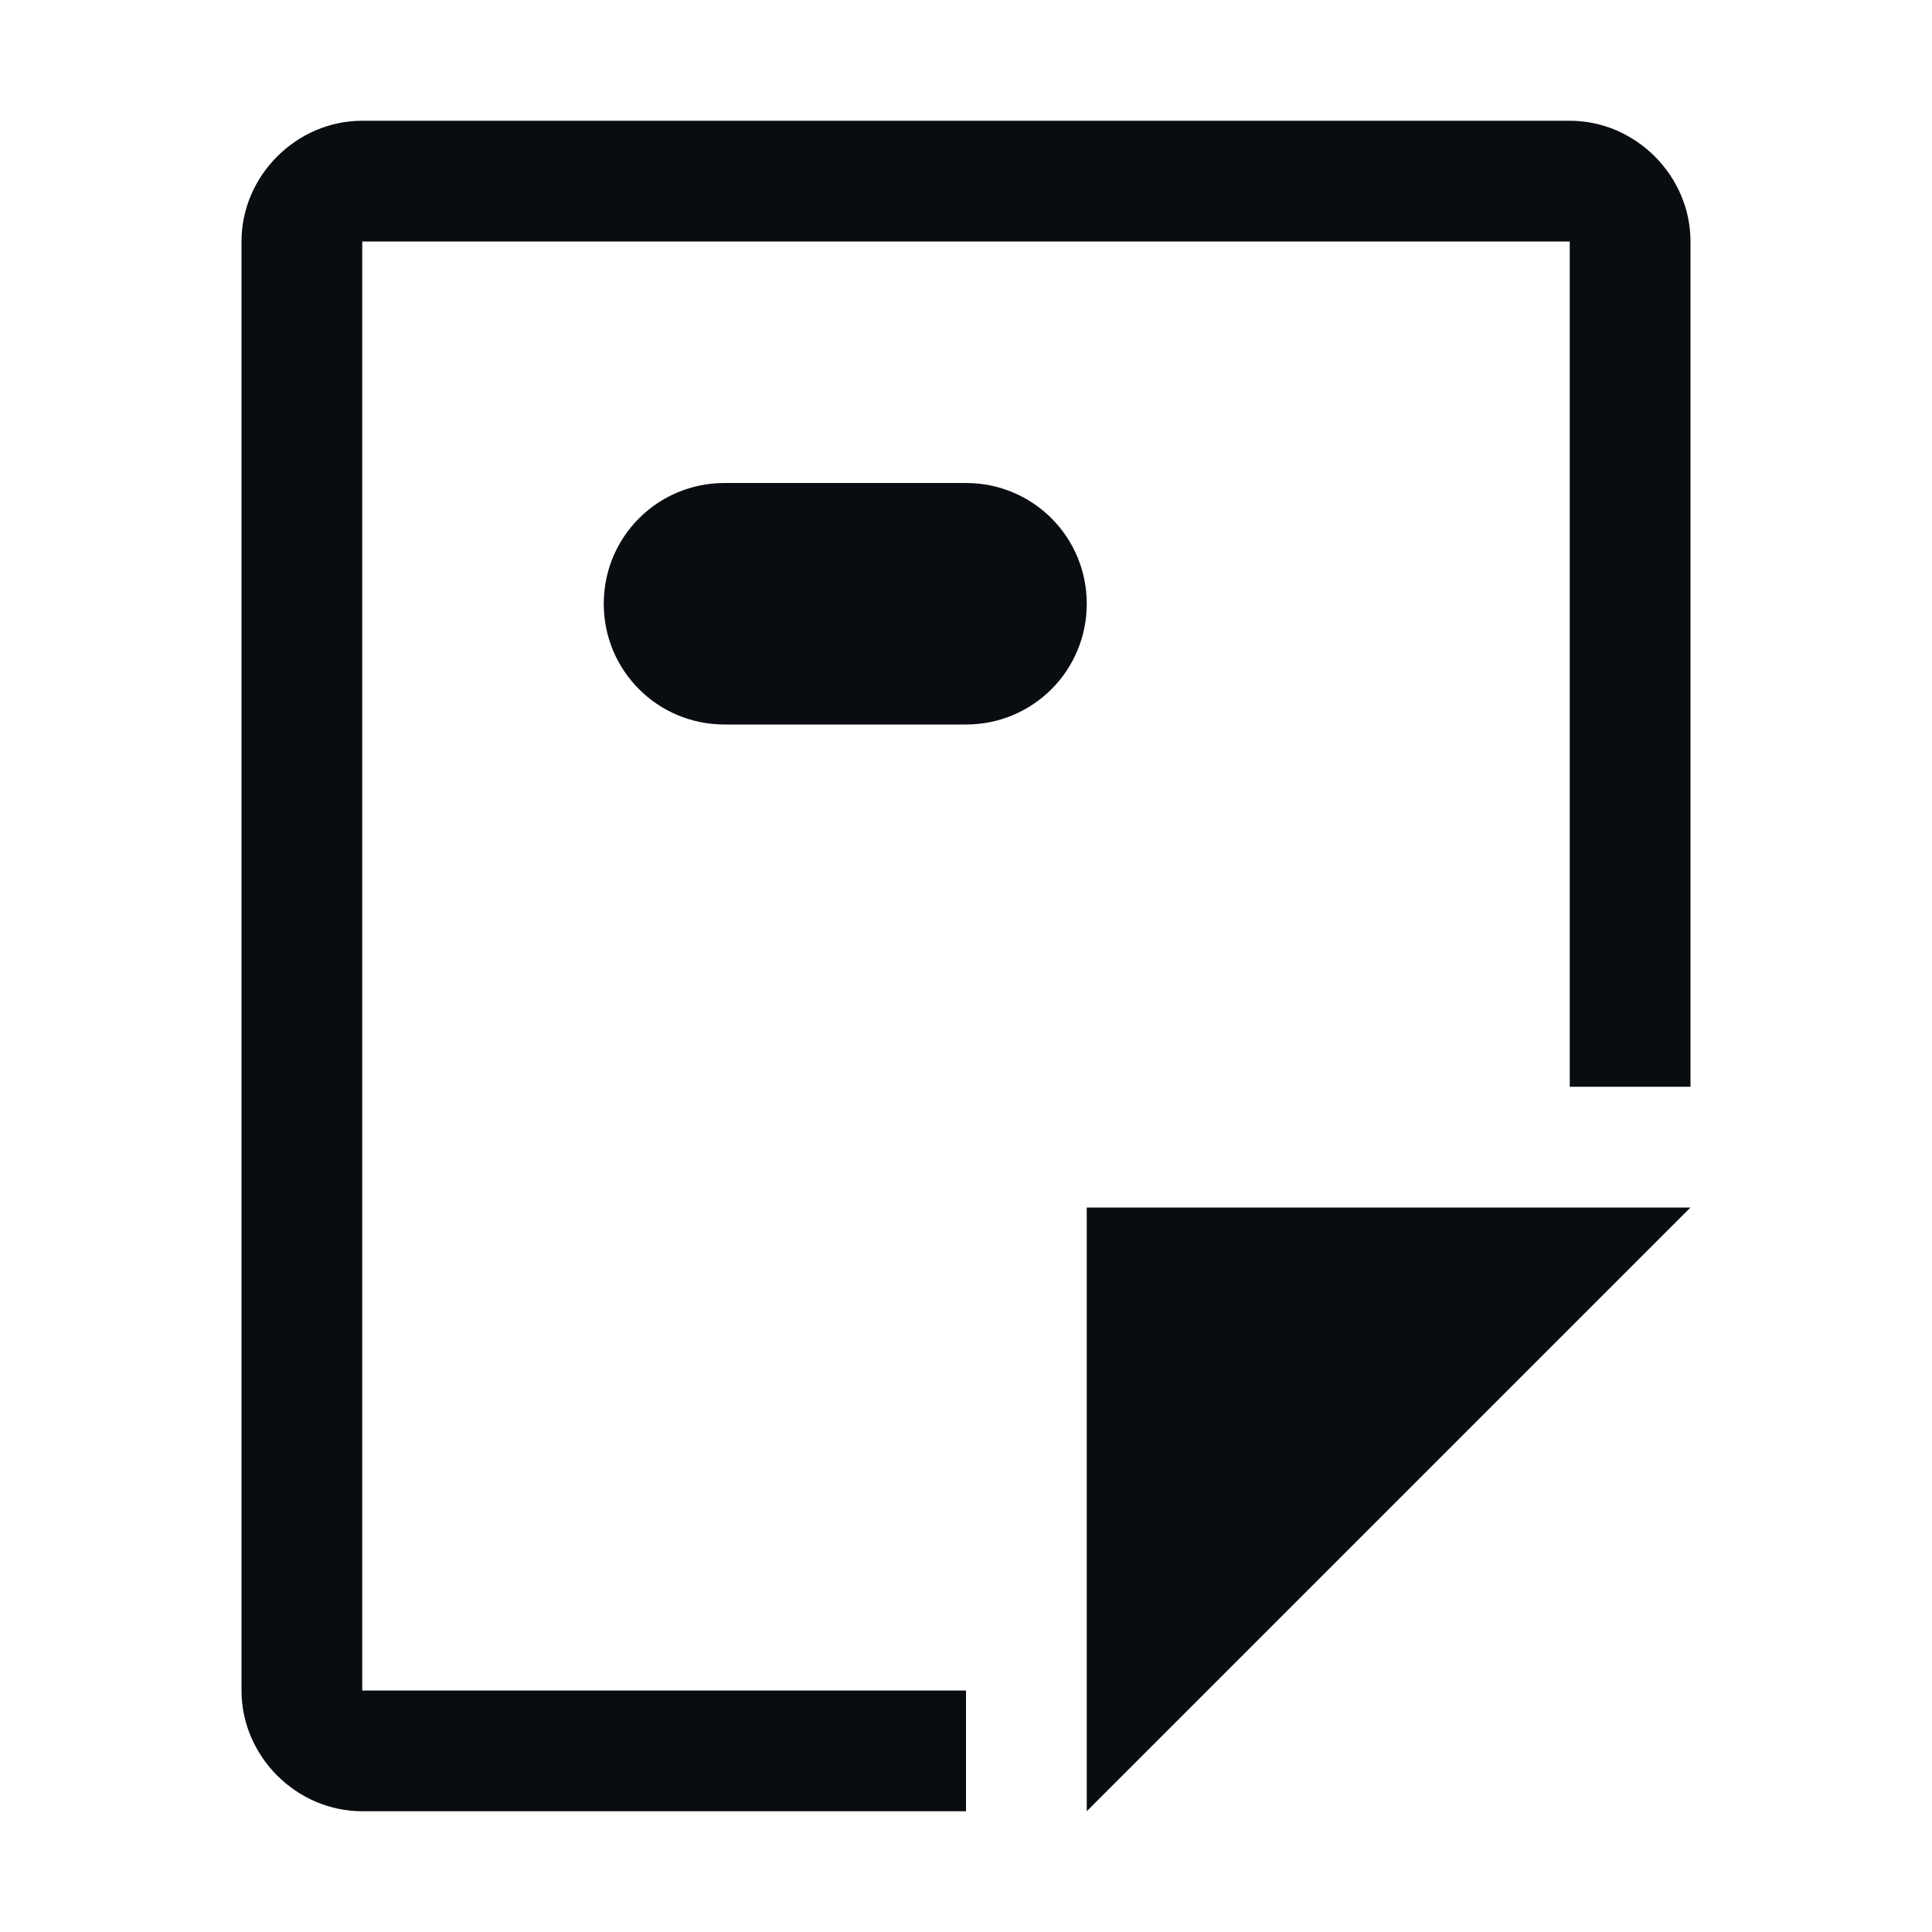
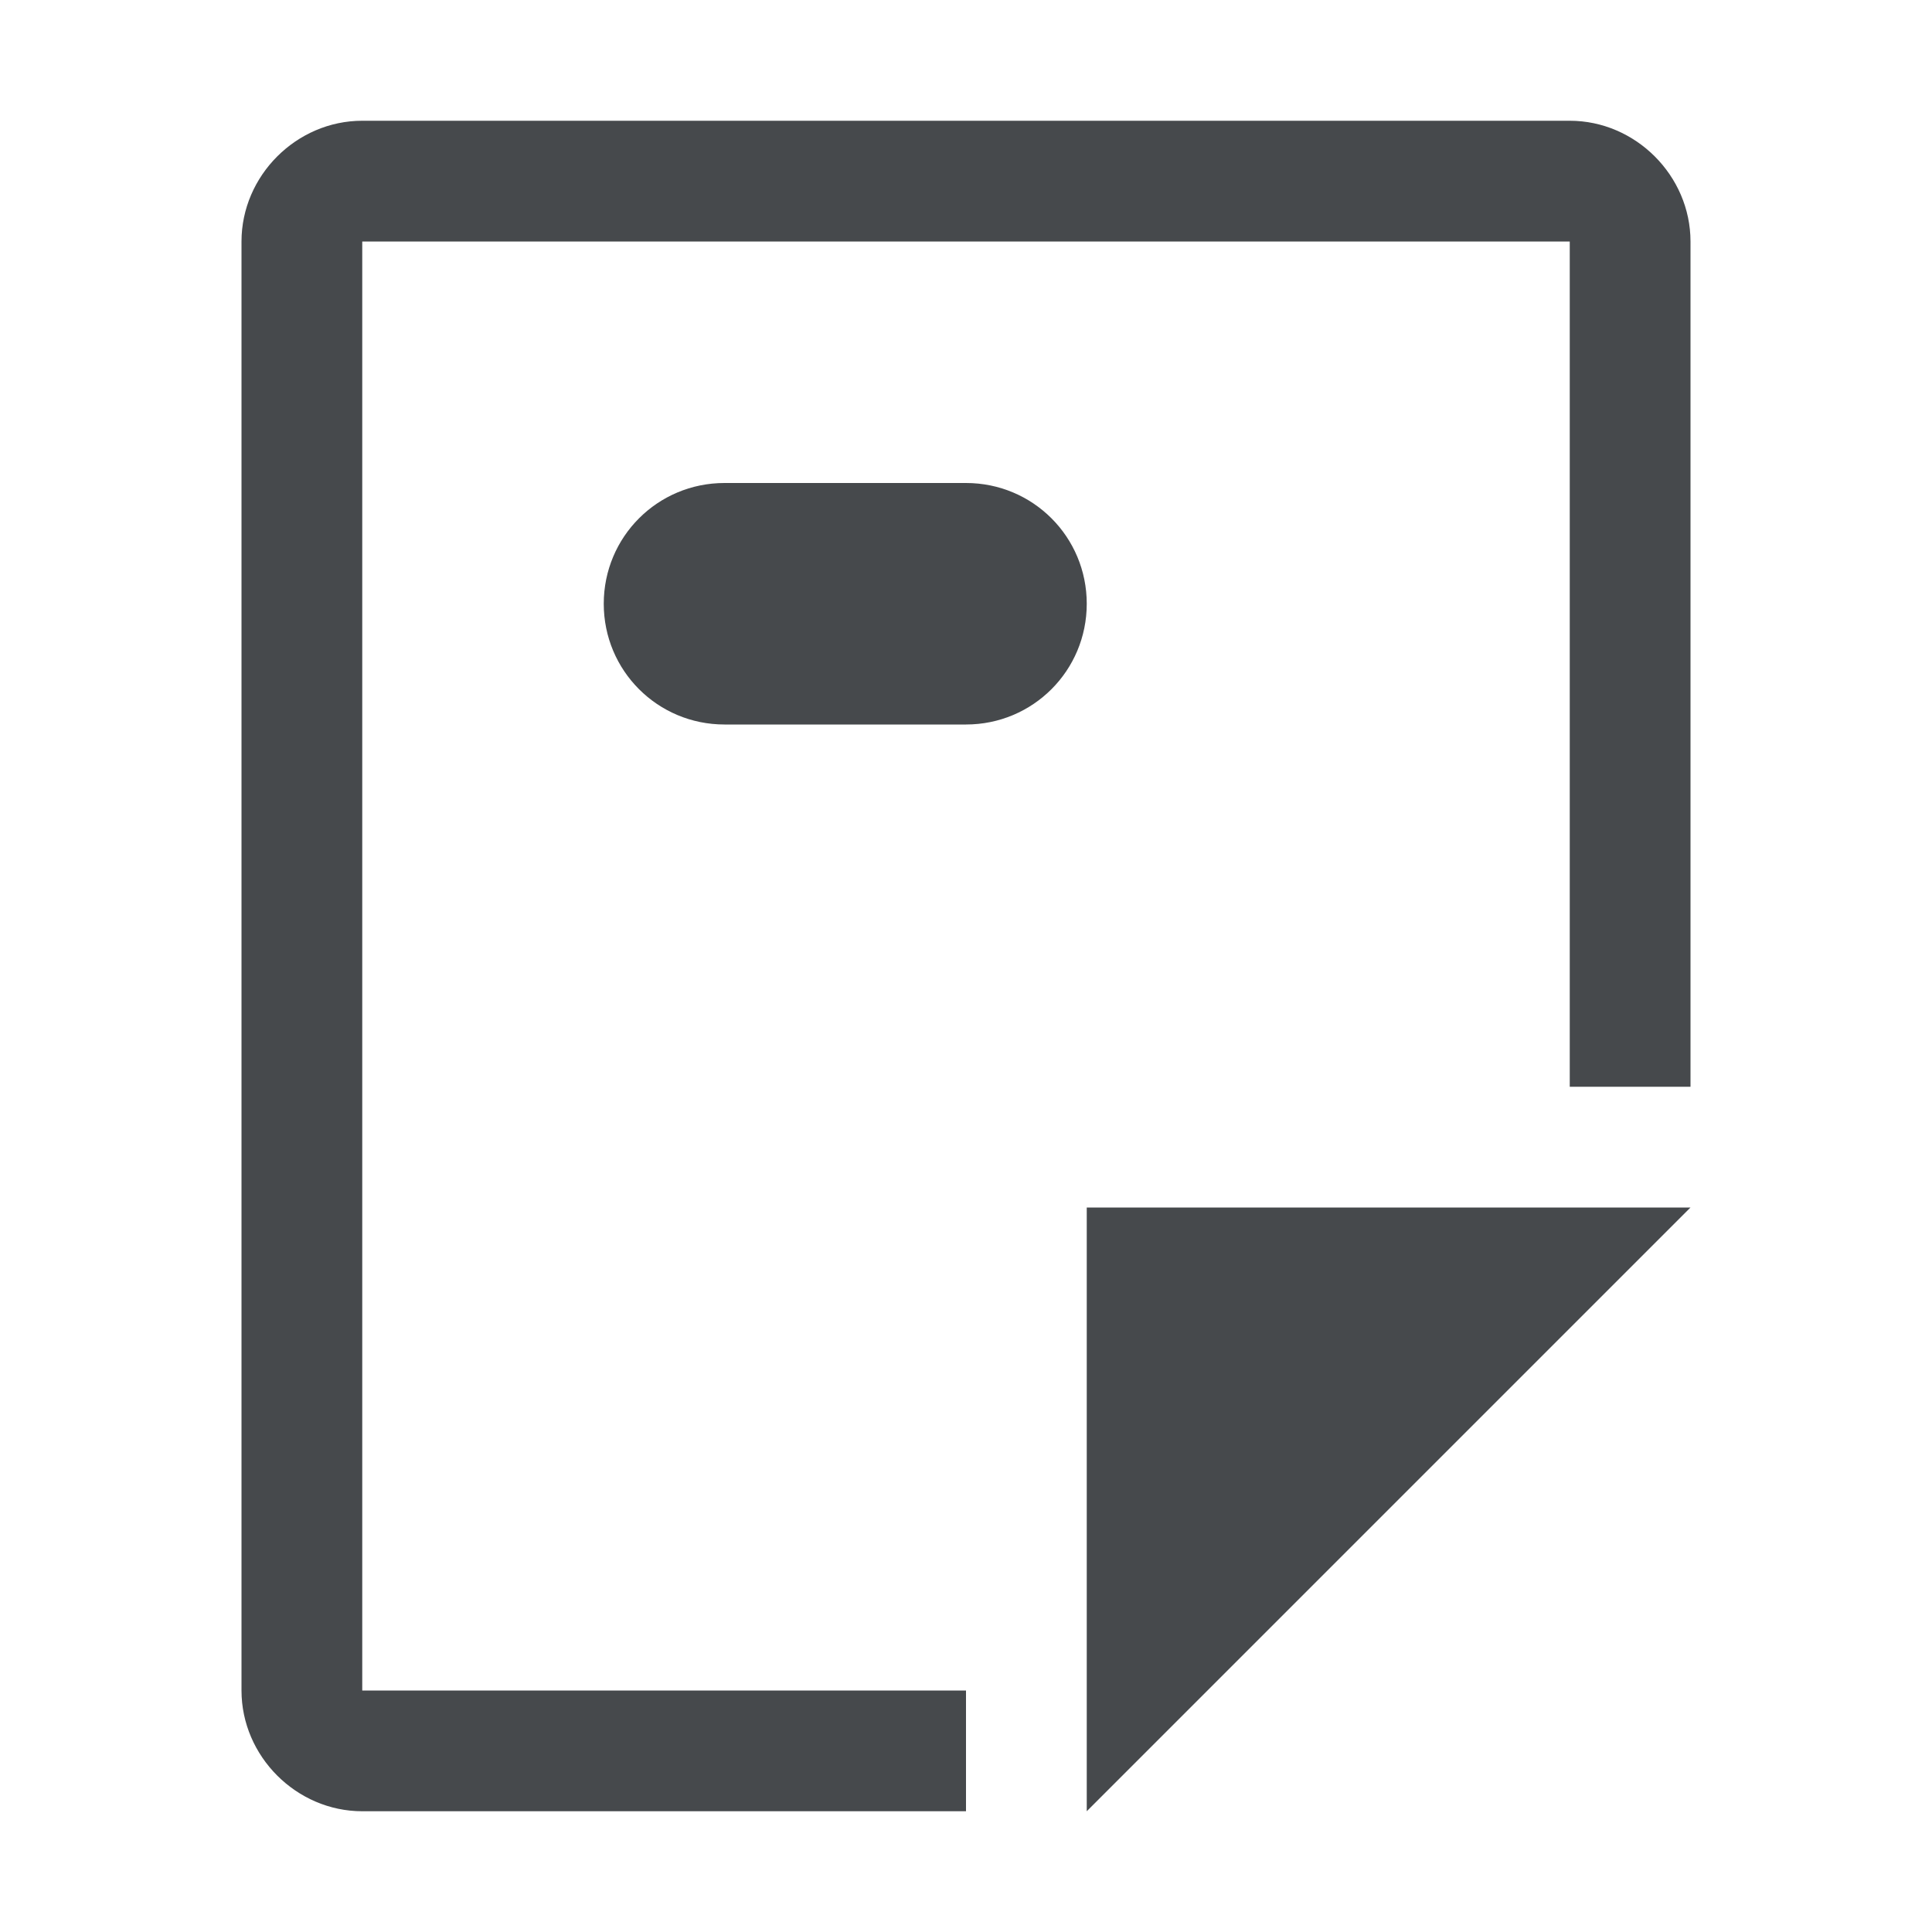
<svg xmlns="http://www.w3.org/2000/svg" width="16" height="16" version="1.1">
  <defs id="defs3051">
    <style type="text/css" id="current-color-scheme">
			.ColorScheme-Text {
			color:#090d11;
			}
		</style>
  </defs>
-   <path d="m3 1c-0.545 0-1 0.455-1 1v12c0 0.545 0.455 1 1 1h5v-1h-5v-12h10v7h1v-7c0-0.545-0.455-1-1-1zm3 3c-0.554 0-1 0.446-1 1s0.446 1 1 1h2c0.554 0 1-0.446 1-1s-0.446-1-1-1zm3 6v5l5-5z" color="#090d11" fill="currentColor" style="fill:currentColor;" class="ColorScheme-Text" />
+   <path d="m3 1c-0.545 0-1 0.455-1 1v12c0 0.545 0.455 1 1 1h5v-1h-5v-12h10v7h1v-7c0-0.545-0.455-1-1-1zm3 3c-0.554 0-1 0.446-1 1s0.446 1 1 1h2c0.554 0 1-0.446 1-1s-0.446-1-1-1zm3 6v5l5-5z" style="fill-opacity:.75;fill:currentColor" class="ColorScheme-Text" />
</svg>
